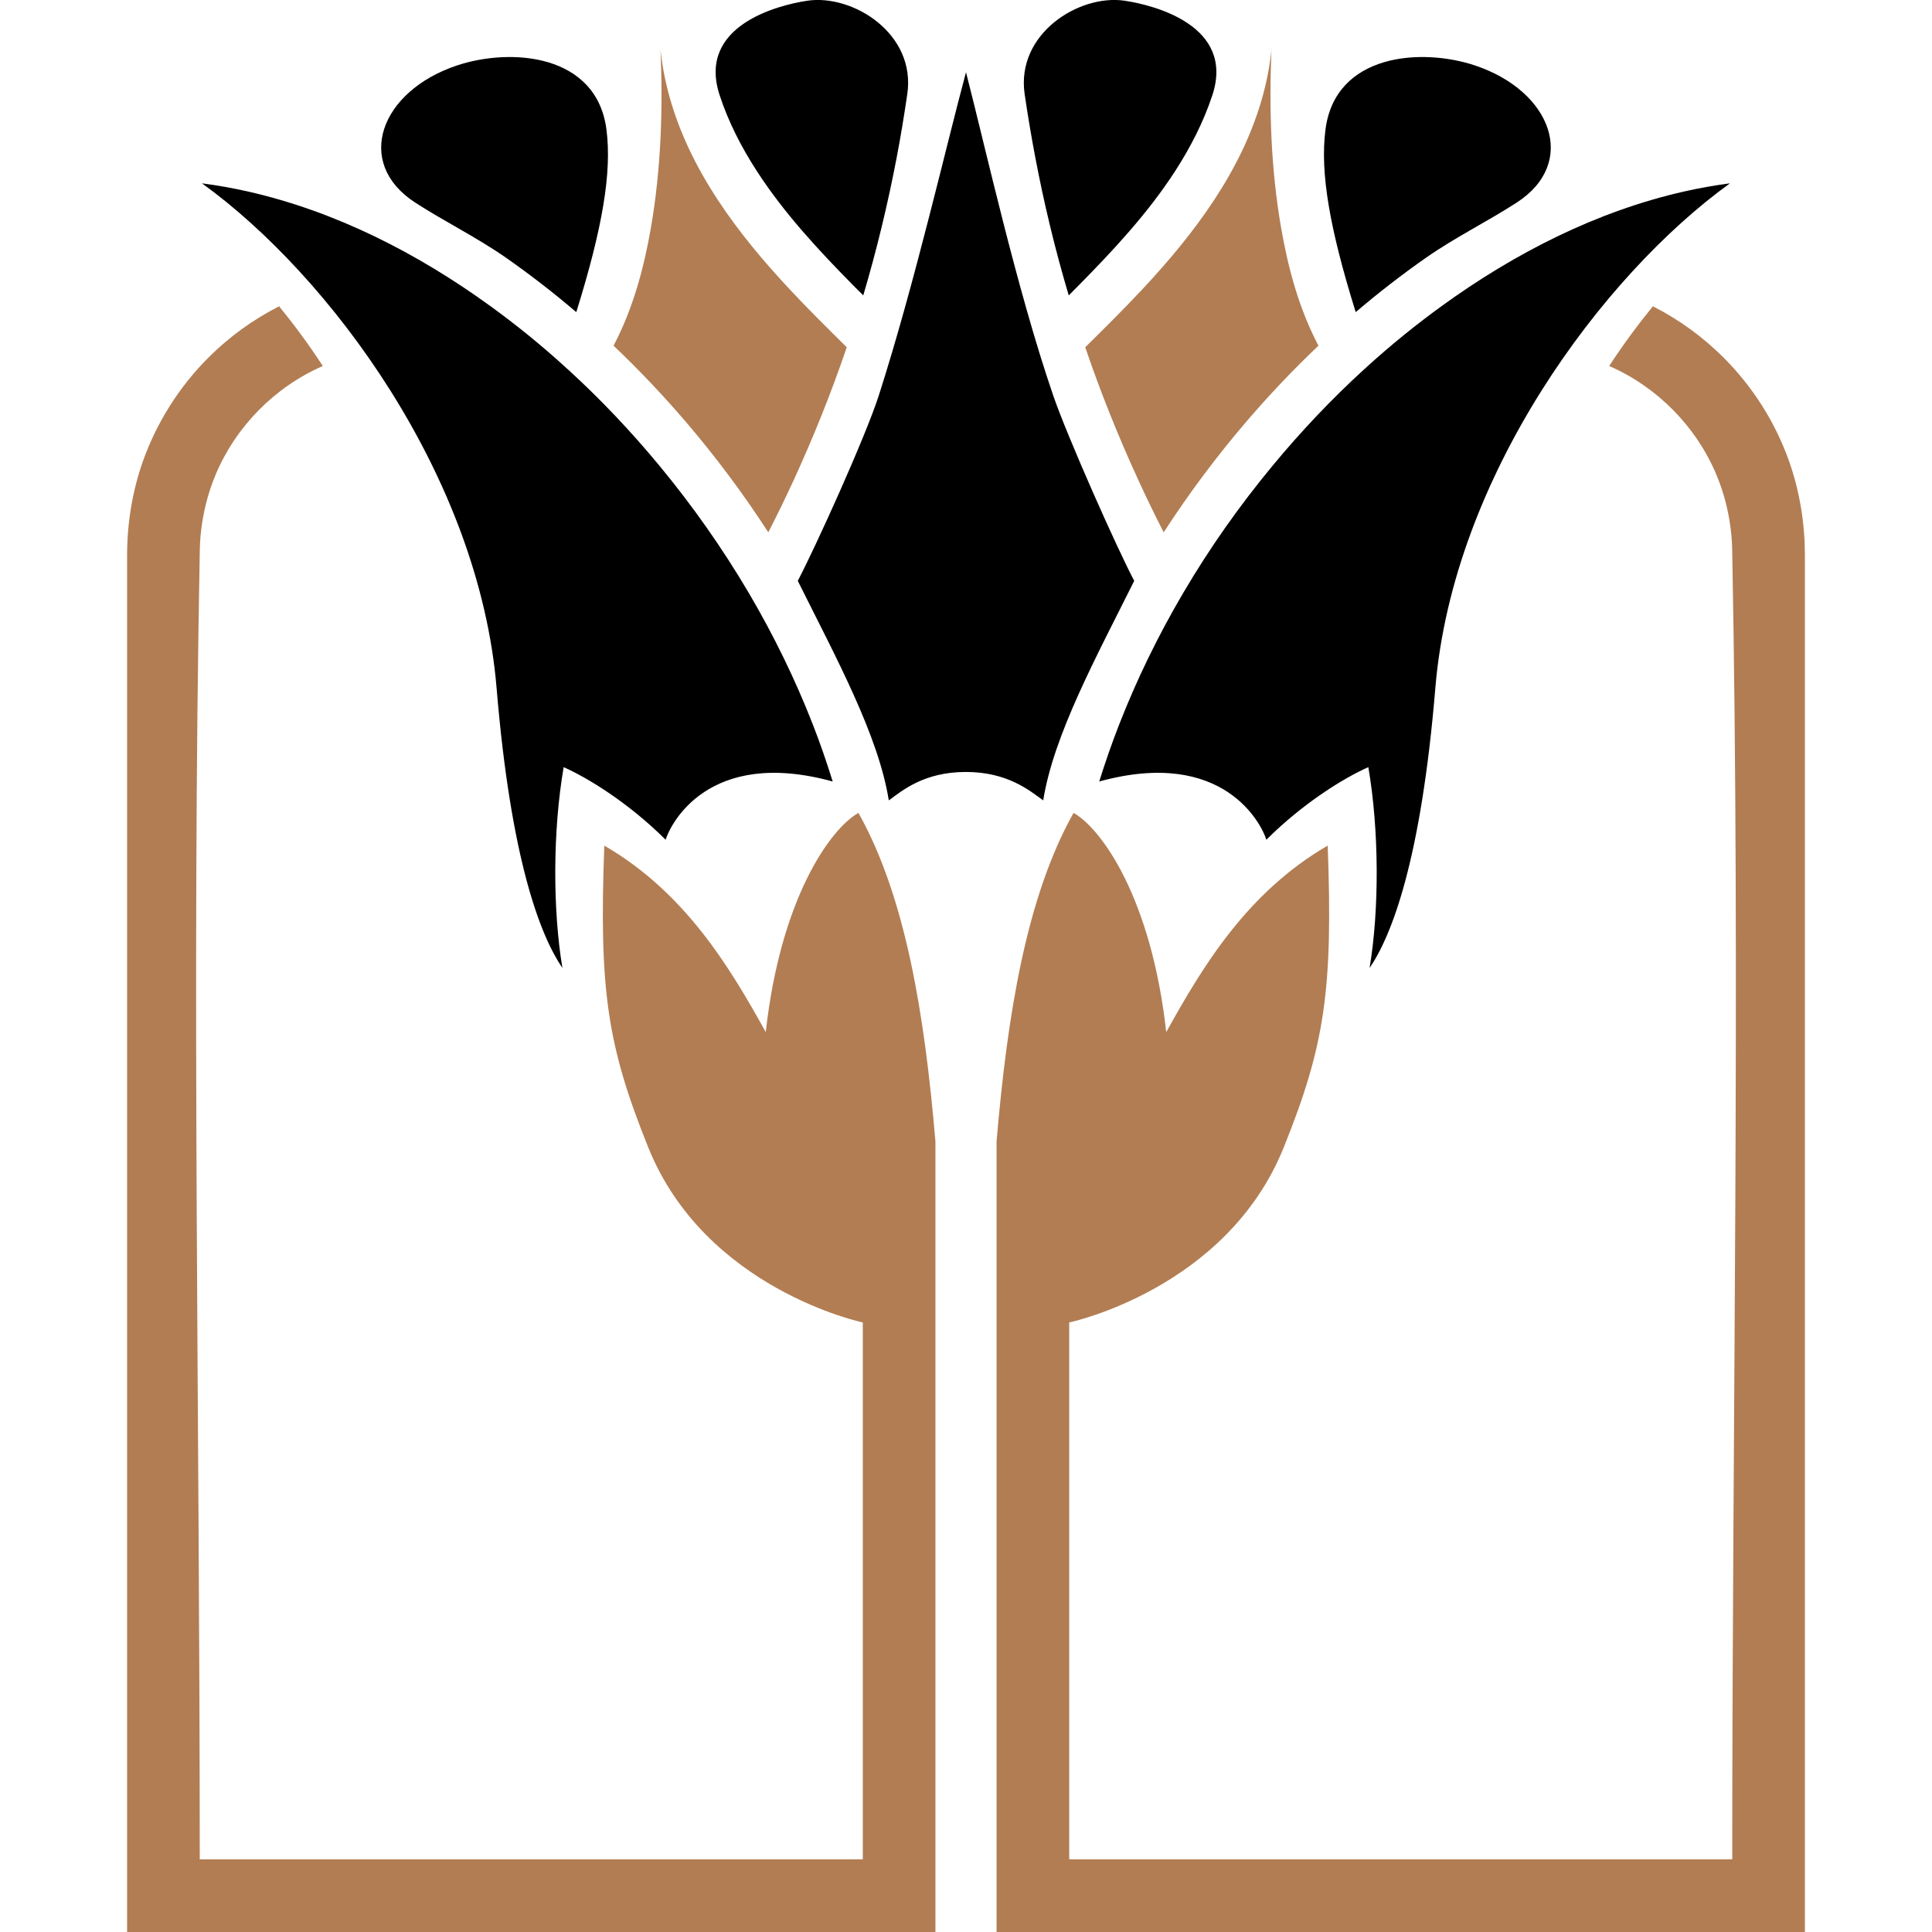
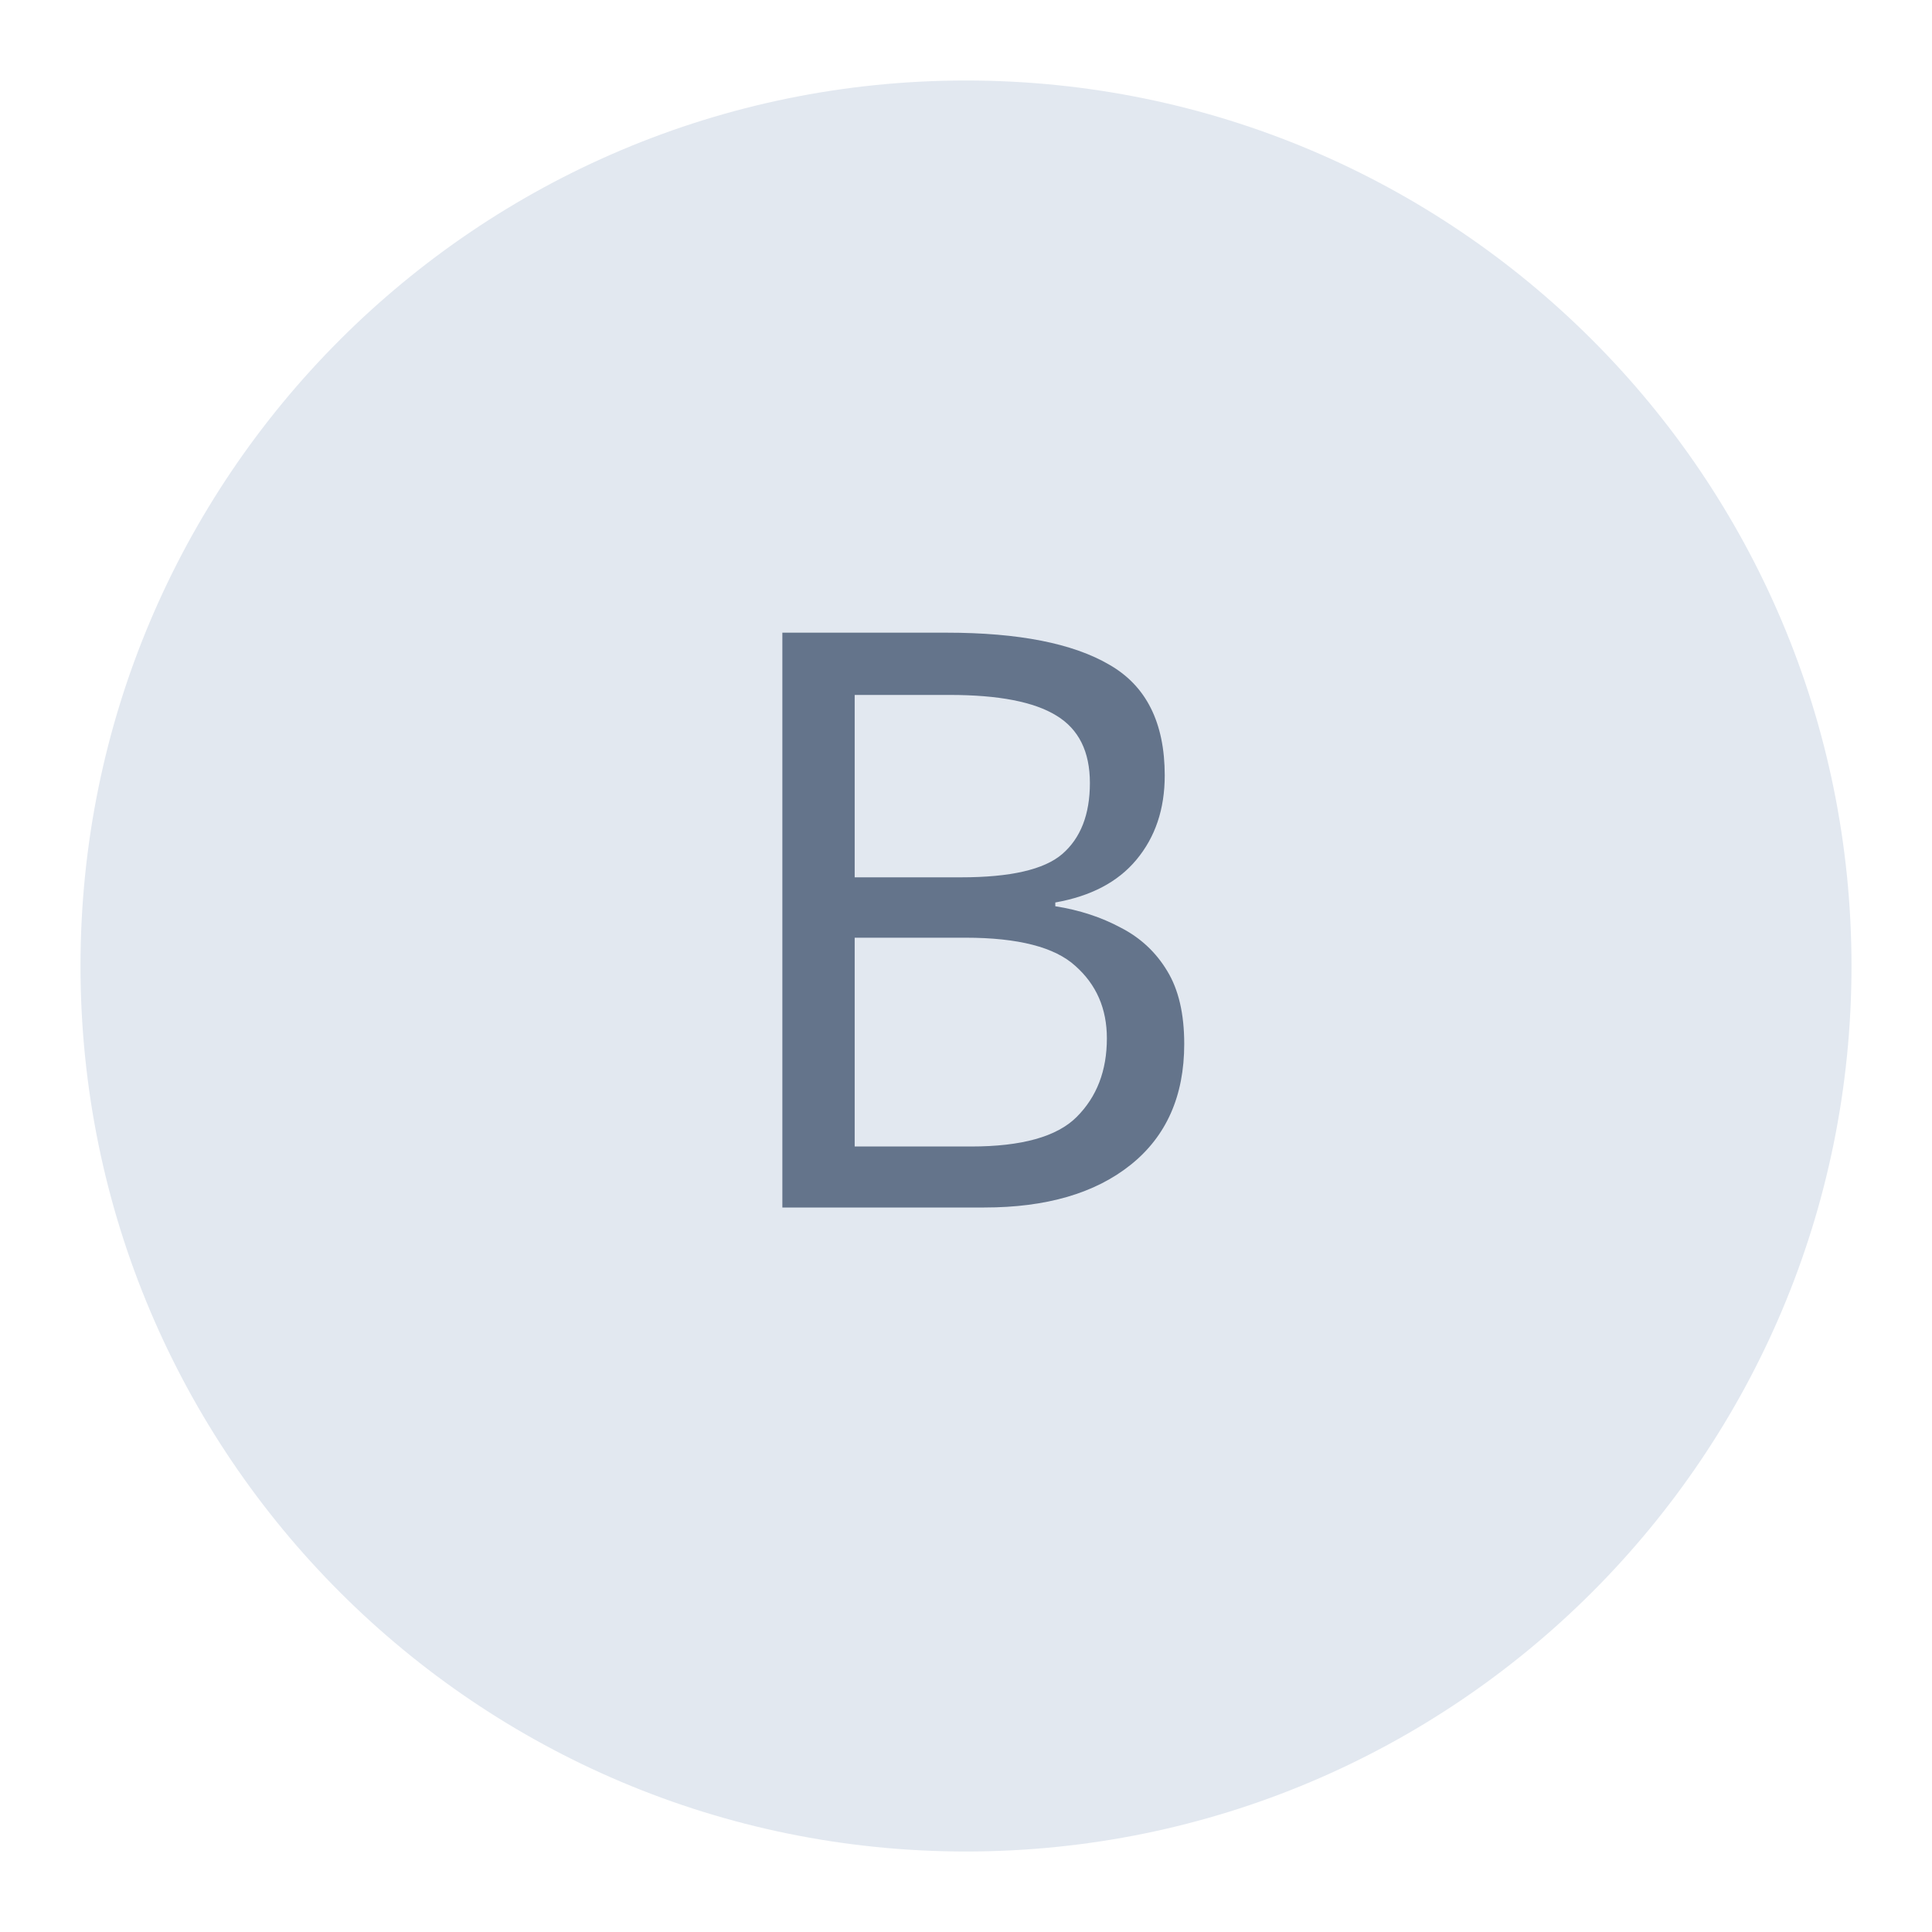
- <svg xmlns="http://www.w3.org/2000/svg" width="28" height="28" viewBox="0 0 28 28" fill="none">
-   <g id="Bank name=Parsian">
-     <path id="Shape" fill-rule="evenodd" clip-rule="evenodd" d="M26.158 28H14.443V16.543C14.6 14.696 14.877 12.995 15.559 11.781C15.964 12.009 16.686 13.014 16.902 14.958C17.431 14.004 18.074 12.934 19.242 12.255C19.321 14.361 19.195 15.163 18.605 16.629C17.776 18.687 15.496 19.166 15.496 19.166V26.947H25.105C25.105 20.615 25.224 14.281 25.104 7.95C25.102 7.887 25.098 7.823 25.093 7.76C25.064 7.454 24.992 7.155 24.872 6.872C24.577 6.175 24.014 5.607 23.323 5.305L23.322 5.304C23.53 4.985 23.744 4.697 23.955 4.439C24.333 4.631 24.68 4.883 24.98 5.183C25.404 5.607 25.732 6.125 25.931 6.691C26.082 7.121 26.155 7.572 26.158 8.027V28ZM13.557 28H1.842V8.027C1.845 7.572 1.918 7.121 2.069 6.691C2.269 6.125 2.596 5.607 3.02 5.183C3.32 4.883 3.667 4.631 4.045 4.439C4.256 4.697 4.47 4.985 4.678 5.304L4.677 5.305C3.986 5.607 3.423 6.175 3.128 6.872C3.008 7.155 2.936 7.454 2.907 7.76C2.902 7.823 2.898 7.887 2.896 7.95C2.776 14.281 2.895 20.615 2.895 26.947H12.504V19.166C12.504 19.166 10.223 18.687 9.395 16.629C8.805 15.163 8.679 14.361 8.758 12.255C9.926 12.934 10.569 14.004 11.098 14.958C11.313 13.014 12.036 12.009 12.441 11.781C13.123 12.995 13.4 14.696 13.557 16.543V28ZM18.427 0.717C18.418 0.813 18.404 0.908 18.388 1.003C18.364 1.137 18.334 1.269 18.298 1.399C18.001 2.472 17.31 3.385 16.561 4.187C16.422 4.336 16.28 4.482 16.136 4.627C16.001 4.763 15.864 4.898 15.728 5.033C15.951 5.687 16.208 6.329 16.497 6.956C16.614 7.212 16.737 7.465 16.865 7.715C17.227 7.156 17.627 6.62 18.06 6.114C18.39 5.729 18.74 5.359 19.108 5.01C18.829 4.48 18.669 3.892 18.567 3.303C18.419 2.451 18.391 1.581 18.427 0.717ZM9.573 0.717C9.582 0.813 9.596 0.908 9.612 1.003C9.636 1.137 9.666 1.269 9.702 1.399C9.999 2.472 10.69 3.385 11.439 4.187C11.578 4.336 11.72 4.482 11.864 4.627C11.999 4.763 12.136 4.898 12.272 5.033C12.049 5.687 11.792 6.329 11.504 6.956C11.386 7.212 11.263 7.465 11.135 7.715C10.773 7.156 10.373 6.62 9.94 6.114C9.61 5.729 9.26 5.359 8.892 5.01C9.171 4.48 9.331 3.892 9.433 3.303C9.581 2.451 9.609 1.581 9.573 0.717Z" fill="#B27D53" />
-     <path id="Shape_2" fill-rule="evenodd" clip-rule="evenodd" d="M25.072 2.657C23.222 3.991 21.057 6.905 20.802 9.972C20.595 12.47 20.168 13.562 19.849 14.029C19.99 13.187 19.989 12.041 19.831 11.118C19.477 11.275 18.89 11.635 18.353 12.17C18.286 11.951 17.738 10.829 15.931 11.326C16.018 11.047 16.114 10.77 16.221 10.497C16.476 9.844 16.785 9.212 17.14 8.607C17.142 8.603 17.145 8.599 17.147 8.595C17.529 7.945 17.965 7.326 18.446 6.746C18.854 6.253 19.296 5.786 19.769 5.353C19.783 5.343 19.797 5.33 19.809 5.317C20.154 5.004 20.515 4.71 20.892 4.437C21.946 3.672 23.137 3.062 24.413 2.774C24.631 2.725 24.851 2.686 25.072 2.657ZM2.927 2.657C4.778 3.991 6.942 6.905 7.197 9.972C7.405 12.47 7.832 13.562 8.151 14.029C8.01 13.187 8.01 12.041 8.169 11.118C8.522 11.275 9.109 11.635 9.647 12.17C9.713 11.951 10.262 10.829 12.068 11.326C11.981 11.047 11.886 10.77 11.779 10.497C11.524 9.844 11.215 9.212 10.86 8.607C10.857 8.603 10.855 8.599 10.853 8.595C10.47 7.945 10.034 7.326 9.554 6.746C9.146 6.253 8.704 5.786 8.23 5.353C8.216 5.343 8.203 5.33 8.19 5.317C7.846 5.004 7.485 4.71 7.108 4.437C6.054 3.672 4.863 3.062 3.587 2.774C3.369 2.725 3.149 2.686 2.927 2.657ZM15.119 11.6C14.916 11.452 14.595 11.186 13.992 11.188C13.389 11.19 13.077 11.457 12.881 11.6C12.731 10.653 12.108 9.516 11.562 8.418C11.807 7.954 12.541 6.34 12.737 5.729C13.257 4.107 13.711 2.119 14 1.047C14.278 2.122 14.732 4.179 15.263 5.729C15.471 6.336 16.192 7.954 16.438 8.418C15.891 9.516 15.269 10.653 15.119 11.6ZM19.209 1.883C19.349 0.772 20.604 0.69 21.378 0.949C22.49 1.321 22.873 2.36 21.98 2.937C21.549 3.215 21.086 3.442 20.667 3.735C20.315 3.981 19.976 4.244 19.649 4.523L19.644 4.511C19.268 3.302 19.131 2.503 19.209 1.883ZM8.79 1.883C8.65 0.772 7.395 0.69 6.622 0.949C5.51 1.321 5.126 2.36 6.019 2.937C6.45 3.215 6.913 3.442 7.333 3.735C7.685 3.981 8.024 4.244 8.351 4.523L8.356 4.511C8.732 3.302 8.868 2.503 8.79 1.883ZM14.85 1.364C14.722 0.487 15.64 -0.086 16.297 0.01C16.729 0.074 17.9 0.373 17.571 1.378C17.442 1.77 17.251 2.14 17.027 2.486C16.635 3.09 16.142 3.62 15.637 4.132C15.588 4.182 15.538 4.231 15.489 4.281C15.293 3.623 15.132 2.955 15.004 2.28C14.946 1.976 14.895 1.671 14.85 1.364ZM13.149 1.364C13.278 0.487 12.36 -0.086 11.703 0.01C11.271 0.074 10.1 0.373 10.429 1.378C10.557 1.77 10.748 2.14 10.973 2.486C11.365 3.09 11.857 3.62 12.362 4.132C12.412 4.182 12.461 4.231 12.511 4.281C12.706 3.623 12.867 2.955 12.996 2.28C13.054 1.976 13.104 1.671 13.149 1.364Z" fill="black" />
-   </g>
+ <svg xmlns="http://www.w3.org/2000/svg" viewBox="0 0 48 48" width="48" height="48">
+   <circle cx="24" cy="24" r="22" fill="#e2e8f0" />
+   <text x="24" y="30" text-anchor="middle" font-size="20" font-family="sans-serif" fill="#64748b">B</text>
</svg>
